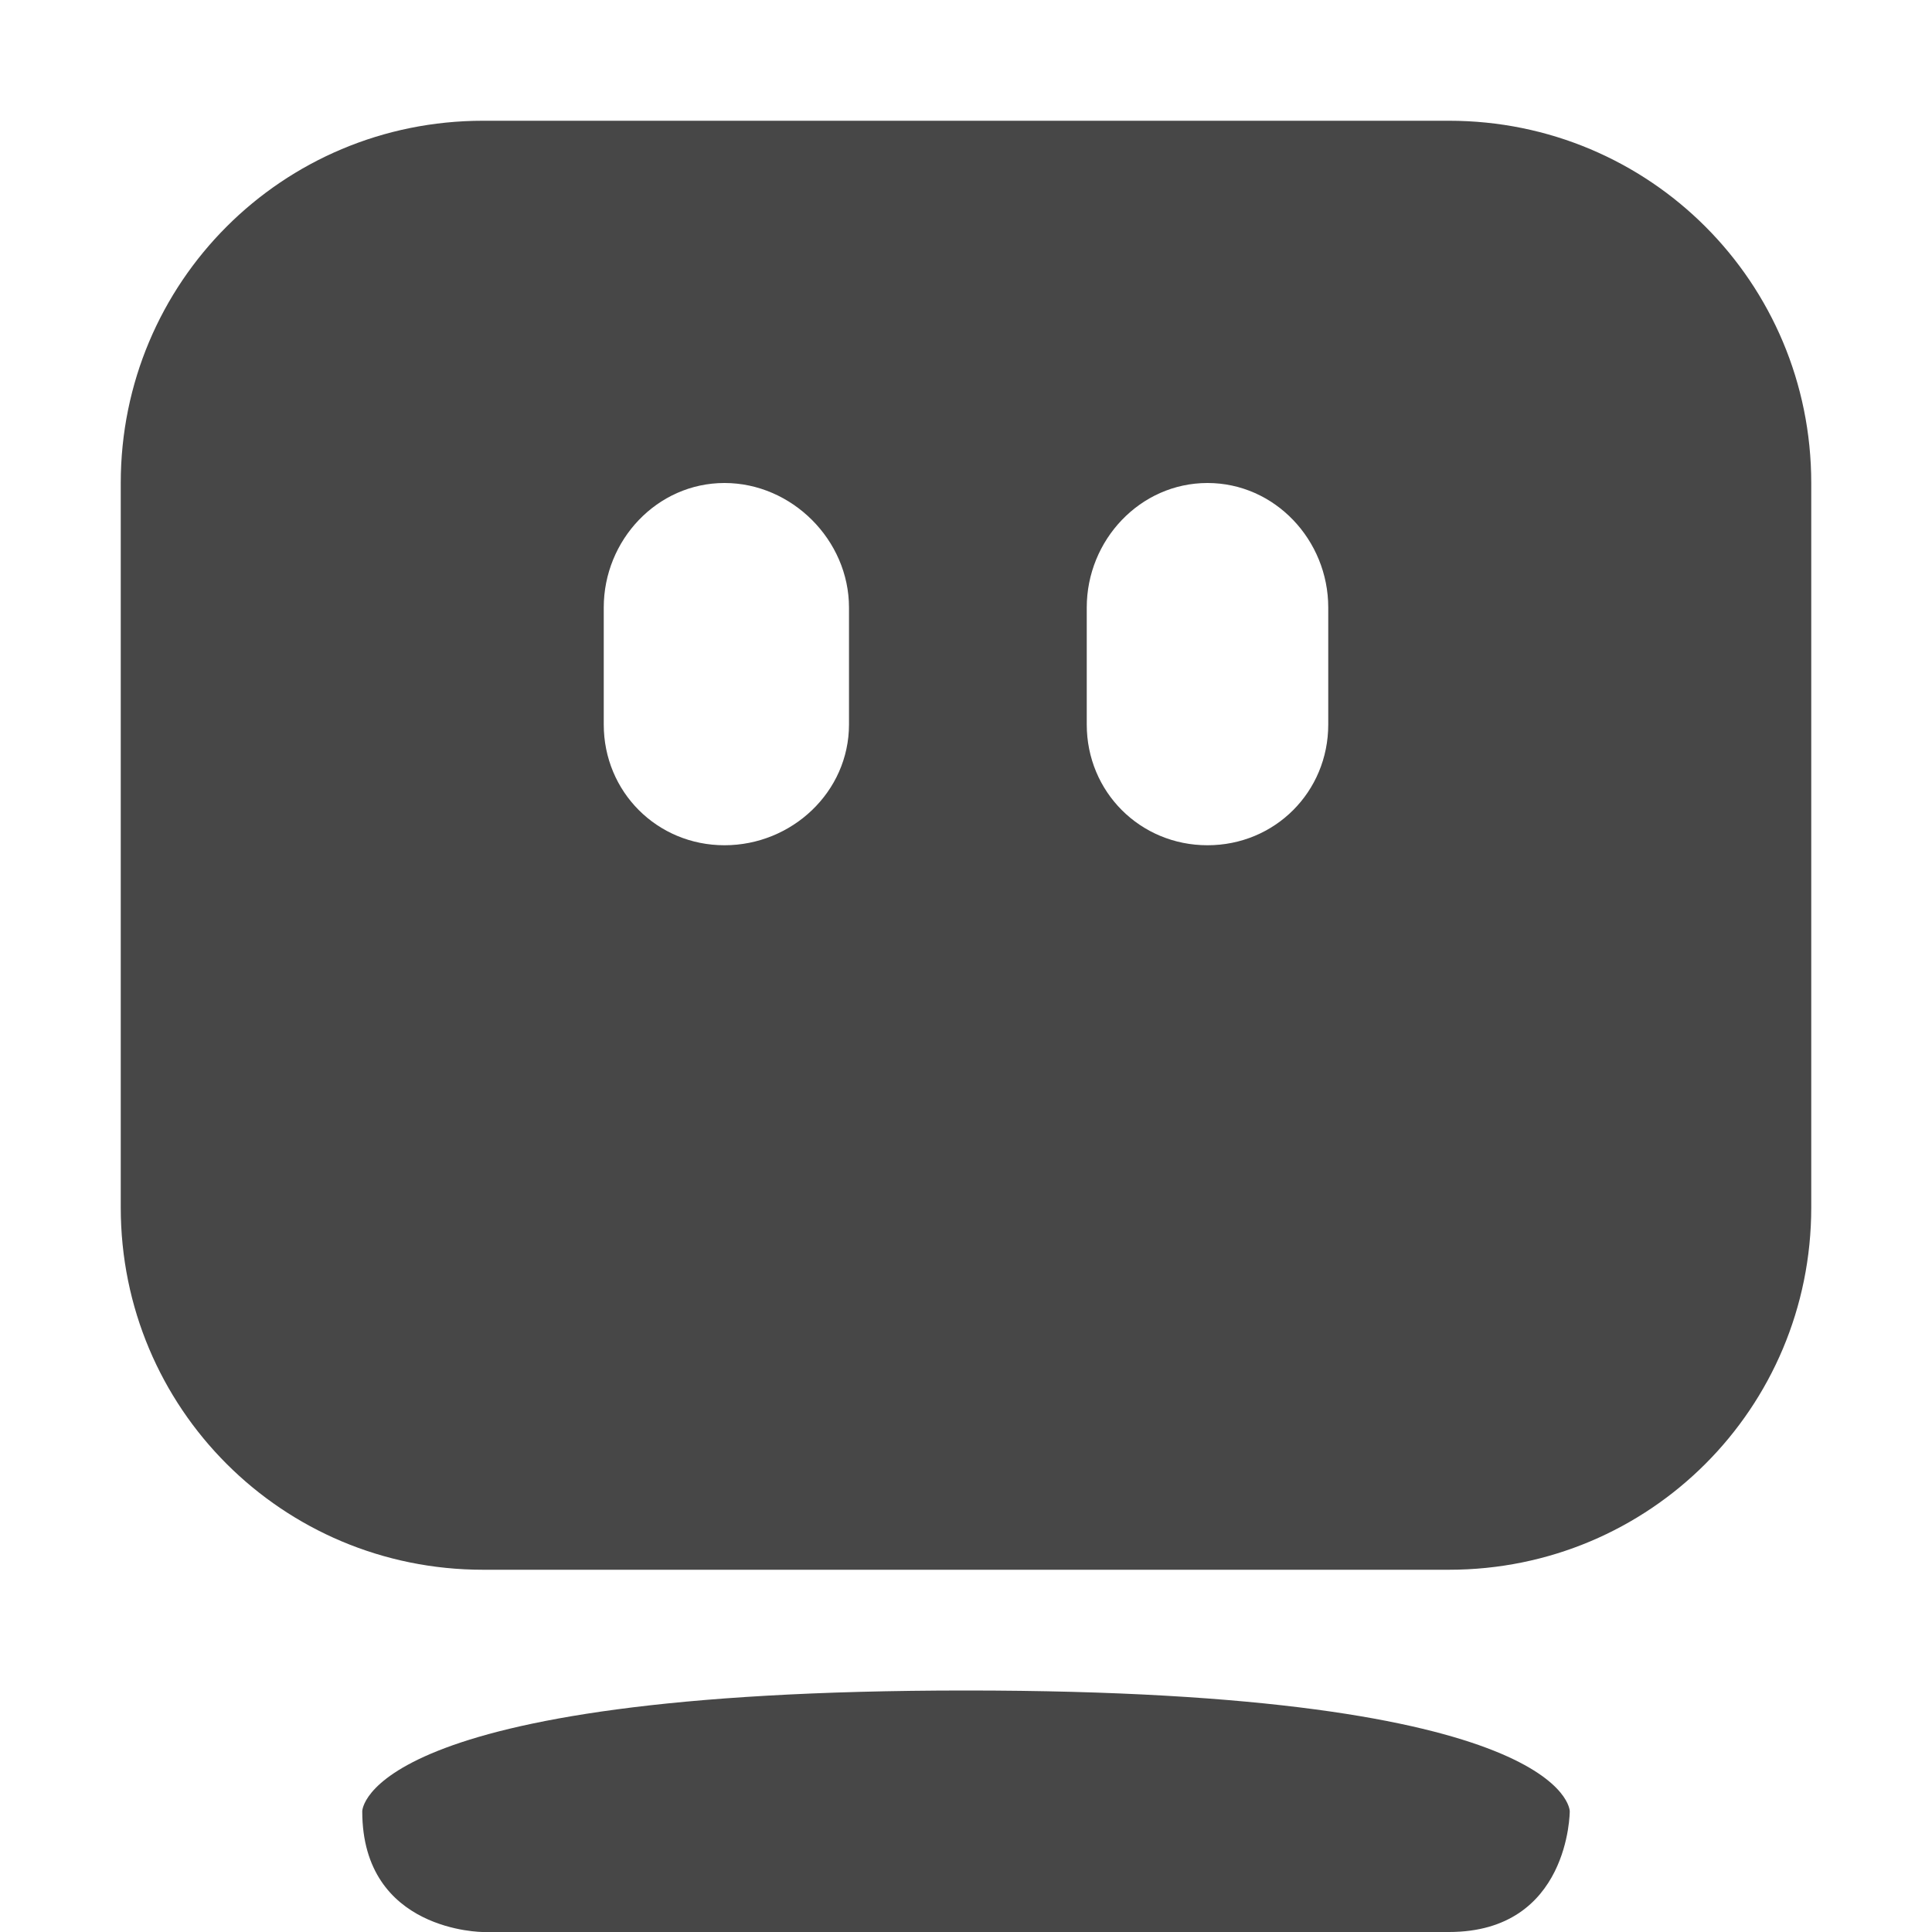
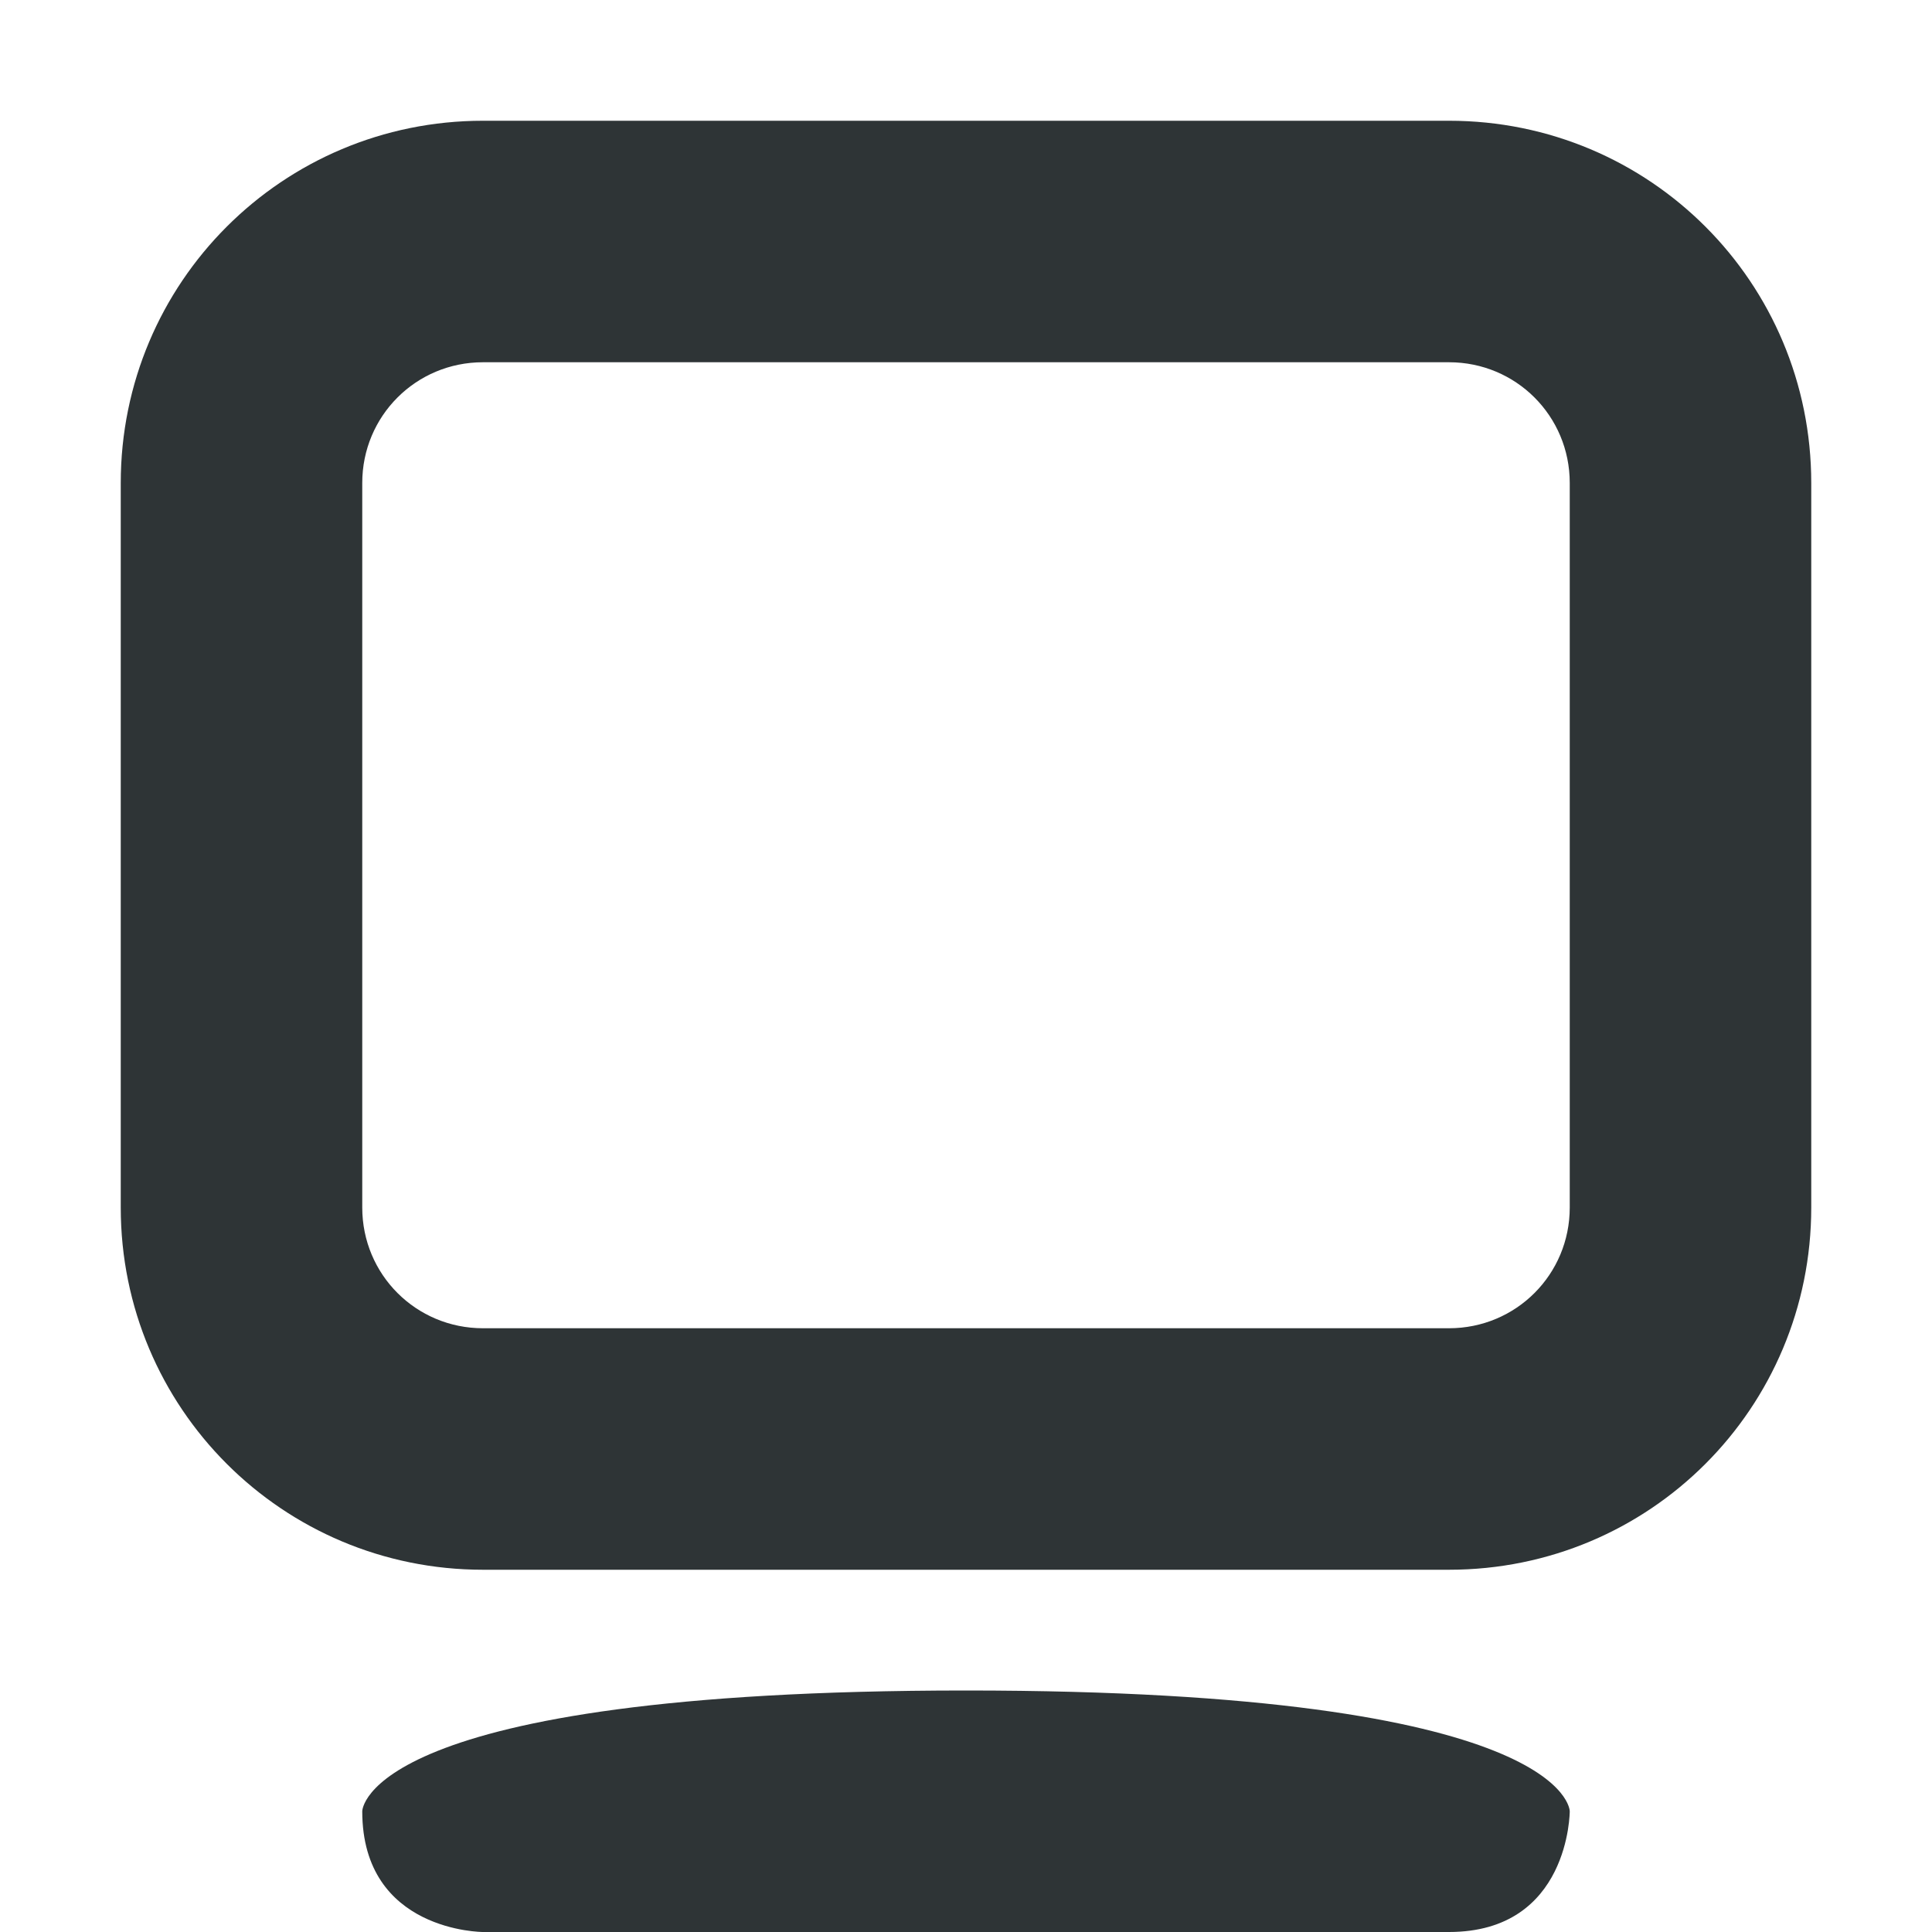
- <svg xmlns="http://www.w3.org/2000/svg" width="16" height="16" version="1.1" id="svg4">
-   <defs id="defs8" />
-   <path d="M 4,1 C 2.338,1 1,2.338 1,4 v 6 c 0,1.662 1.338,3 3,3 h 8 c 1.662,0 3,-1.338 3,-3 V 4 C 15,2.338 13.662,1 12,1 Z M 6,4 C 6.558,4 7.031,4.473 7.031,5.031 V 6 C 7.031,6.558 6.558,7 6,7 5.442,7 5,6.558 5,6 V 5.031 C 5,4.473 5.442,4 6,4 Z m 4,0 c 0.558,0 1,0.473 1,1.031 V 6 C 11,6.558 10.558,7 10,7 9.442,7 9,6.558 9,6 V 5.031 C 9,4.473 9.442,4 10,4 Z M 8,14 c -5,0 -5,1 -5,1 0,1 1,1 1,1 h 8 c 1,0 1,-1 1,-1 0,0 0,-1 -5,-1 z" fill="#474747" id="path2" />
+ <svg xmlns="http://www.w3.org/2000/svg" height="16px" viewBox="0 0 16 16" width="16px">
+   <filter id="a" height="100%" width="100%" x="0%" y="0%">
+     <feColorMatrix in="SourceGraphic" type="matrix" values="0 0 0 0 1 0 0 0 0 1 0 0 0 0 1 0 0 0 1 0" />
+   </filter>
+   <mask id="b">
+     <g filter="url(#a)">
+       <path d="m 0 0 h 16 v 16 h -16 z" fill-opacity="0.3" />
+     </g>
+   </mask>
+   <clipPath id="c">
+     <path d="m 0 0 h 1024 v 800 h -1024 z" />
+   </clipPath>
+   <mask id="d">
+     <g filter="url(#a)">
+       <path d="m 0 0 h 16 v 16 h -16 z" fill-opacity="0.05" />
+     </g>
+   </mask>
+   <clipPath id="e">
+     <path d="m 0 0 h 1024 v 800 h -1024 z" />
+   </clipPath>
+   <mask id="f">
+     <g filter="url(#a)">
+       <path d="m 0 0 h 16 v 16 h -16 z" fill-opacity="0.05" />
+     </g>
+   </mask>
+   <clipPath id="g">
+     <path d="m 0 0 h 1024 v 800 h -1024 z" />
+   </clipPath>
+   <mask id="h">
+     <g filter="url(#a)">
+       <path d="m 0 0 h 16 v 16 h -16 z" fill-opacity="0.05" />
+     </g>
+   </mask>
+   <clipPath id="i">
+     <path d="m 0 0 h 1024 v 800 h -1024 z" />
+   </clipPath>
+   <mask id="j">
+     <g filter="url(#a)">
+       <path d="m 0 0 h 16 v 16 h -16 z" fill-opacity="0.05" />
+     </g>
+   </mask>
+   <clipPath id="k">
+     <path d="m 0 0 h 1024 v 800 h -1024 z" />
+   </clipPath>
+   <mask id="l">
+     <g filter="url(#a)">
+       <path d="m 0 0 h 16 v 16 h -16 z" fill-opacity="0.05" />
+     </g>
+   </mask>
+   <clipPath id="m">
+     <path d="m 0 0 h 1024 v 800 h -1024 z" />
+   </clipPath>
+   <mask id="n">
+     <g filter="url(#a)">
+       <path d="m 0 0 h 16 v 16 h -16 z" fill-opacity="0.05" />
+     </g>
+   </mask>
+   <clipPath id="o">
+     <path d="m 0 0 h 1024 v 800 h -1024 z" />
+   </clipPath>
+   <mask id="p">
+     <g filter="url(#a)">
+       <path d="m 0 0 h 16 v 16 h -16 z" fill-opacity="0.3" />
+     </g>
+   </mask>
+   <clipPath id="q">
+     <path d="m 0 0 h 1024 v 800 h -1024 z" />
+   </clipPath>
+   <mask id="r">
+     <g filter="url(#a)">
+       <path d="m 0 0 h 16 v 16 h -16 z" fill-opacity="0.5" />
+     </g>
+   </mask>
+   <clipPath id="s">
+     <path d="m 0 0 h 1024 v 800 h -1024 z" />
+   </clipPath>
+   <mask id="t">
+     <g filter="url(#a)">
+       <path d="m 0 0 h 16 v 16 h -16 z" fill-opacity="0.4" />
+     </g>
+   </mask>
+   <clipPath id="u">
+     <path d="m 0 0 h 1024 v 800 h -1024 z" />
+   </clipPath>
+   <mask id="v">
+     <g filter="url(#a)">
+       <path d="m 0 0 h 16 v 16 h -16 z" fill-opacity="0.4" />
+     </g>
+   </mask>
+   <clipPath id="w">
+     <path d="m 0 0 h 1024 v 800 h -1024 z" />
+   </clipPath>
+   <mask id="x">
+     <g filter="url(#a)">
+       <path d="m 0 0 h 16 v 16 h -16 z" fill-opacity="0.5" />
+     </g>
+   </mask>
+   <clipPath id="y">
+     <path d="m 0 0 h 1024 v 800 h -1024 z" />
+   </clipPath>
+   <mask id="z">
+     <g filter="url(#a)">
+       <path d="m 0 0 h 16 v 16 h -16 z" fill-opacity="0.5" />
+     </g>
+   </mask>
+   <clipPath id="A">
+     <path d="m 0 0 h 1024 v 800 h -1024 z" />
+   </clipPath>
+   <g clip-path="url(#c)" mask="url(#b)" transform="matrix(1 0 0 1 -140 -296)">
+     <path d="m 562.461 212.059 h 10.449 c -1.184 0.492 -1.297 2.461 0 3 h -10.449 z m 0 0" fill="#2e3436" />
+   </g>
+   <g clip-path="url(#e)" mask="url(#d)" transform="matrix(1 0 0 1 -140 -296)">
+     <path d="m 16 632 h 1 v 1 h -1 z m 0 0" fill="#2e3436" fill-rule="evenodd" />
+   </g>
+   <g clip-path="url(#g)" mask="url(#f)" transform="matrix(1 0 0 1 -140 -296)">
+     <path d="m 17 631 h 1 v 1 h -1 z m 0 0" fill="#2e3436" fill-rule="evenodd" />
+   </g>
+   <g clip-path="url(#i)" mask="url(#h)" transform="matrix(1 0 0 1 -140 -296)">
+     <path d="m 18 634 h 1 v 1 h -1 z m 0 0" fill="#2e3436" fill-rule="evenodd" />
+   </g>
+   <g clip-path="url(#k)" mask="url(#j)" transform="matrix(1 0 0 1 -140 -296)">
+     <path d="m 16 634 h 1 v 1 h -1 z m 0 0" fill="#2e3436" fill-rule="evenodd" />
+   </g>
+   <g clip-path="url(#m)" mask="url(#l)" transform="matrix(1 0 0 1 -140 -296)">
+     <path d="m 17 635 h 1 v 1 h -1 z m 0 0" fill="#2e3436" fill-rule="evenodd" />
+   </g>
+   <g clip-path="url(#o)" mask="url(#n)" transform="matrix(1 0 0 1 -140 -296)">
+     <path d="m 19 635 h 1 v 1 h -1 z m 0 0" fill="#2e3436" fill-rule="evenodd" />
+   </g>
+   <g clip-path="url(#q)" mask="url(#p)" transform="matrix(1 0 0 1 -140 -296)">
+     <path d="m 136 660 v 7 h 7 v -7 z m 0 0" fill="#2e3436" />
+   </g>
+   <g clip-path="url(#s)" mask="url(#r)" transform="matrix(1 0 0 1 -140 -296)">
+     <path d="m 199 642 h 3 v 12 h -3 z m 0 0" fill="#2e3436" />
+   </g>
+   <path d="m 12 1 c 1.664 0 3 1.34 3 3 v 6 c 0 1.66 -1.336 3 -3 3 h -8 c -1.66 0 -3 -1.34 -3 -3 v -6 c 0 -1.66 1.34 -3 3 -3 z m 0 2 h -8 c -0.555 0 -1 0.445 -1 1 v 6 c 0 0.555 0.445 1 1 1 h 8 c 0.555 0 1 -0.445 1 -1 v -6 c 0 -0.555 -0.445 -1 -1 -1 z m 0 0" fill="#2e3436" />
+   <path d="m 8 14 c -5 0 -5 1 -5 1 c 0 1 1 1 1 1 h 8 c 1 0 1 -1 1 -1 s 0 -1 -5 -1 z m 0 0" fill="#2e3436" />
+   <g clip-path="url(#u)" mask="url(#t)" transform="matrix(1 0 0 1 -140 -296)">
+     <path d="m 209.5 144.16 c 0.277 0 0.5 0.223 0.5 0.5 v 1 c 0 0.277 -0.223 0.5 -0.5 0.5 s -0.5 -0.223 -0.5 -0.5 v -1 c 0 -0.277 0.223 -0.5 0.5 -0.5 z m 0 0" fill="#2e3436" />
+   </g>
+   <g clip-path="url(#w)" mask="url(#v)" transform="matrix(1 0 0 1 -140 -296)">
+     <path d="m 206.5 144.16 c 0.277 0 0.5 0.223 0.5 0.5 v 1 c 0 0.277 -0.223 0.5 -0.5 0.5 s -0.5 -0.223 -0.5 -0.5 v -1 c 0 -0.277 0.223 -0.5 0.5 -0.5 z m 0 0" fill="#2e3436" />
+   </g>
+   <g clip-path="url(#y)" mask="url(#x)" transform="matrix(1 0 0 1 -140 -296)">
+     <path d="m 229.5 143.16 c -0.547 0 -1 0.457 -1 1 c 0 0.547 0.453 1 1 1 s 1 -0.453 1 -1 c 0 -0.543 -0.453 -1 -1 -1 z m 0 0" fill="#2e3436" />
+   </g>
+   <g clip-path="url(#A)" mask="url(#z)" transform="matrix(1 0 0 1 -140 -296)">
+     <path d="m 226.453 143.16 c -0.52 0 -0.953 0.434 -0.953 0.953 v 0.094 c 0 0.52 0.434 0.953 0.953 0.953 h 0.094 c 0.52 0 0.953 -0.434 0.953 -0.953 v -0.094 c 0 -0.52 -0.434 -0.953 -0.953 -0.953 z m 0 0" fill="#2e3436" />
+   </g>
</svg>
